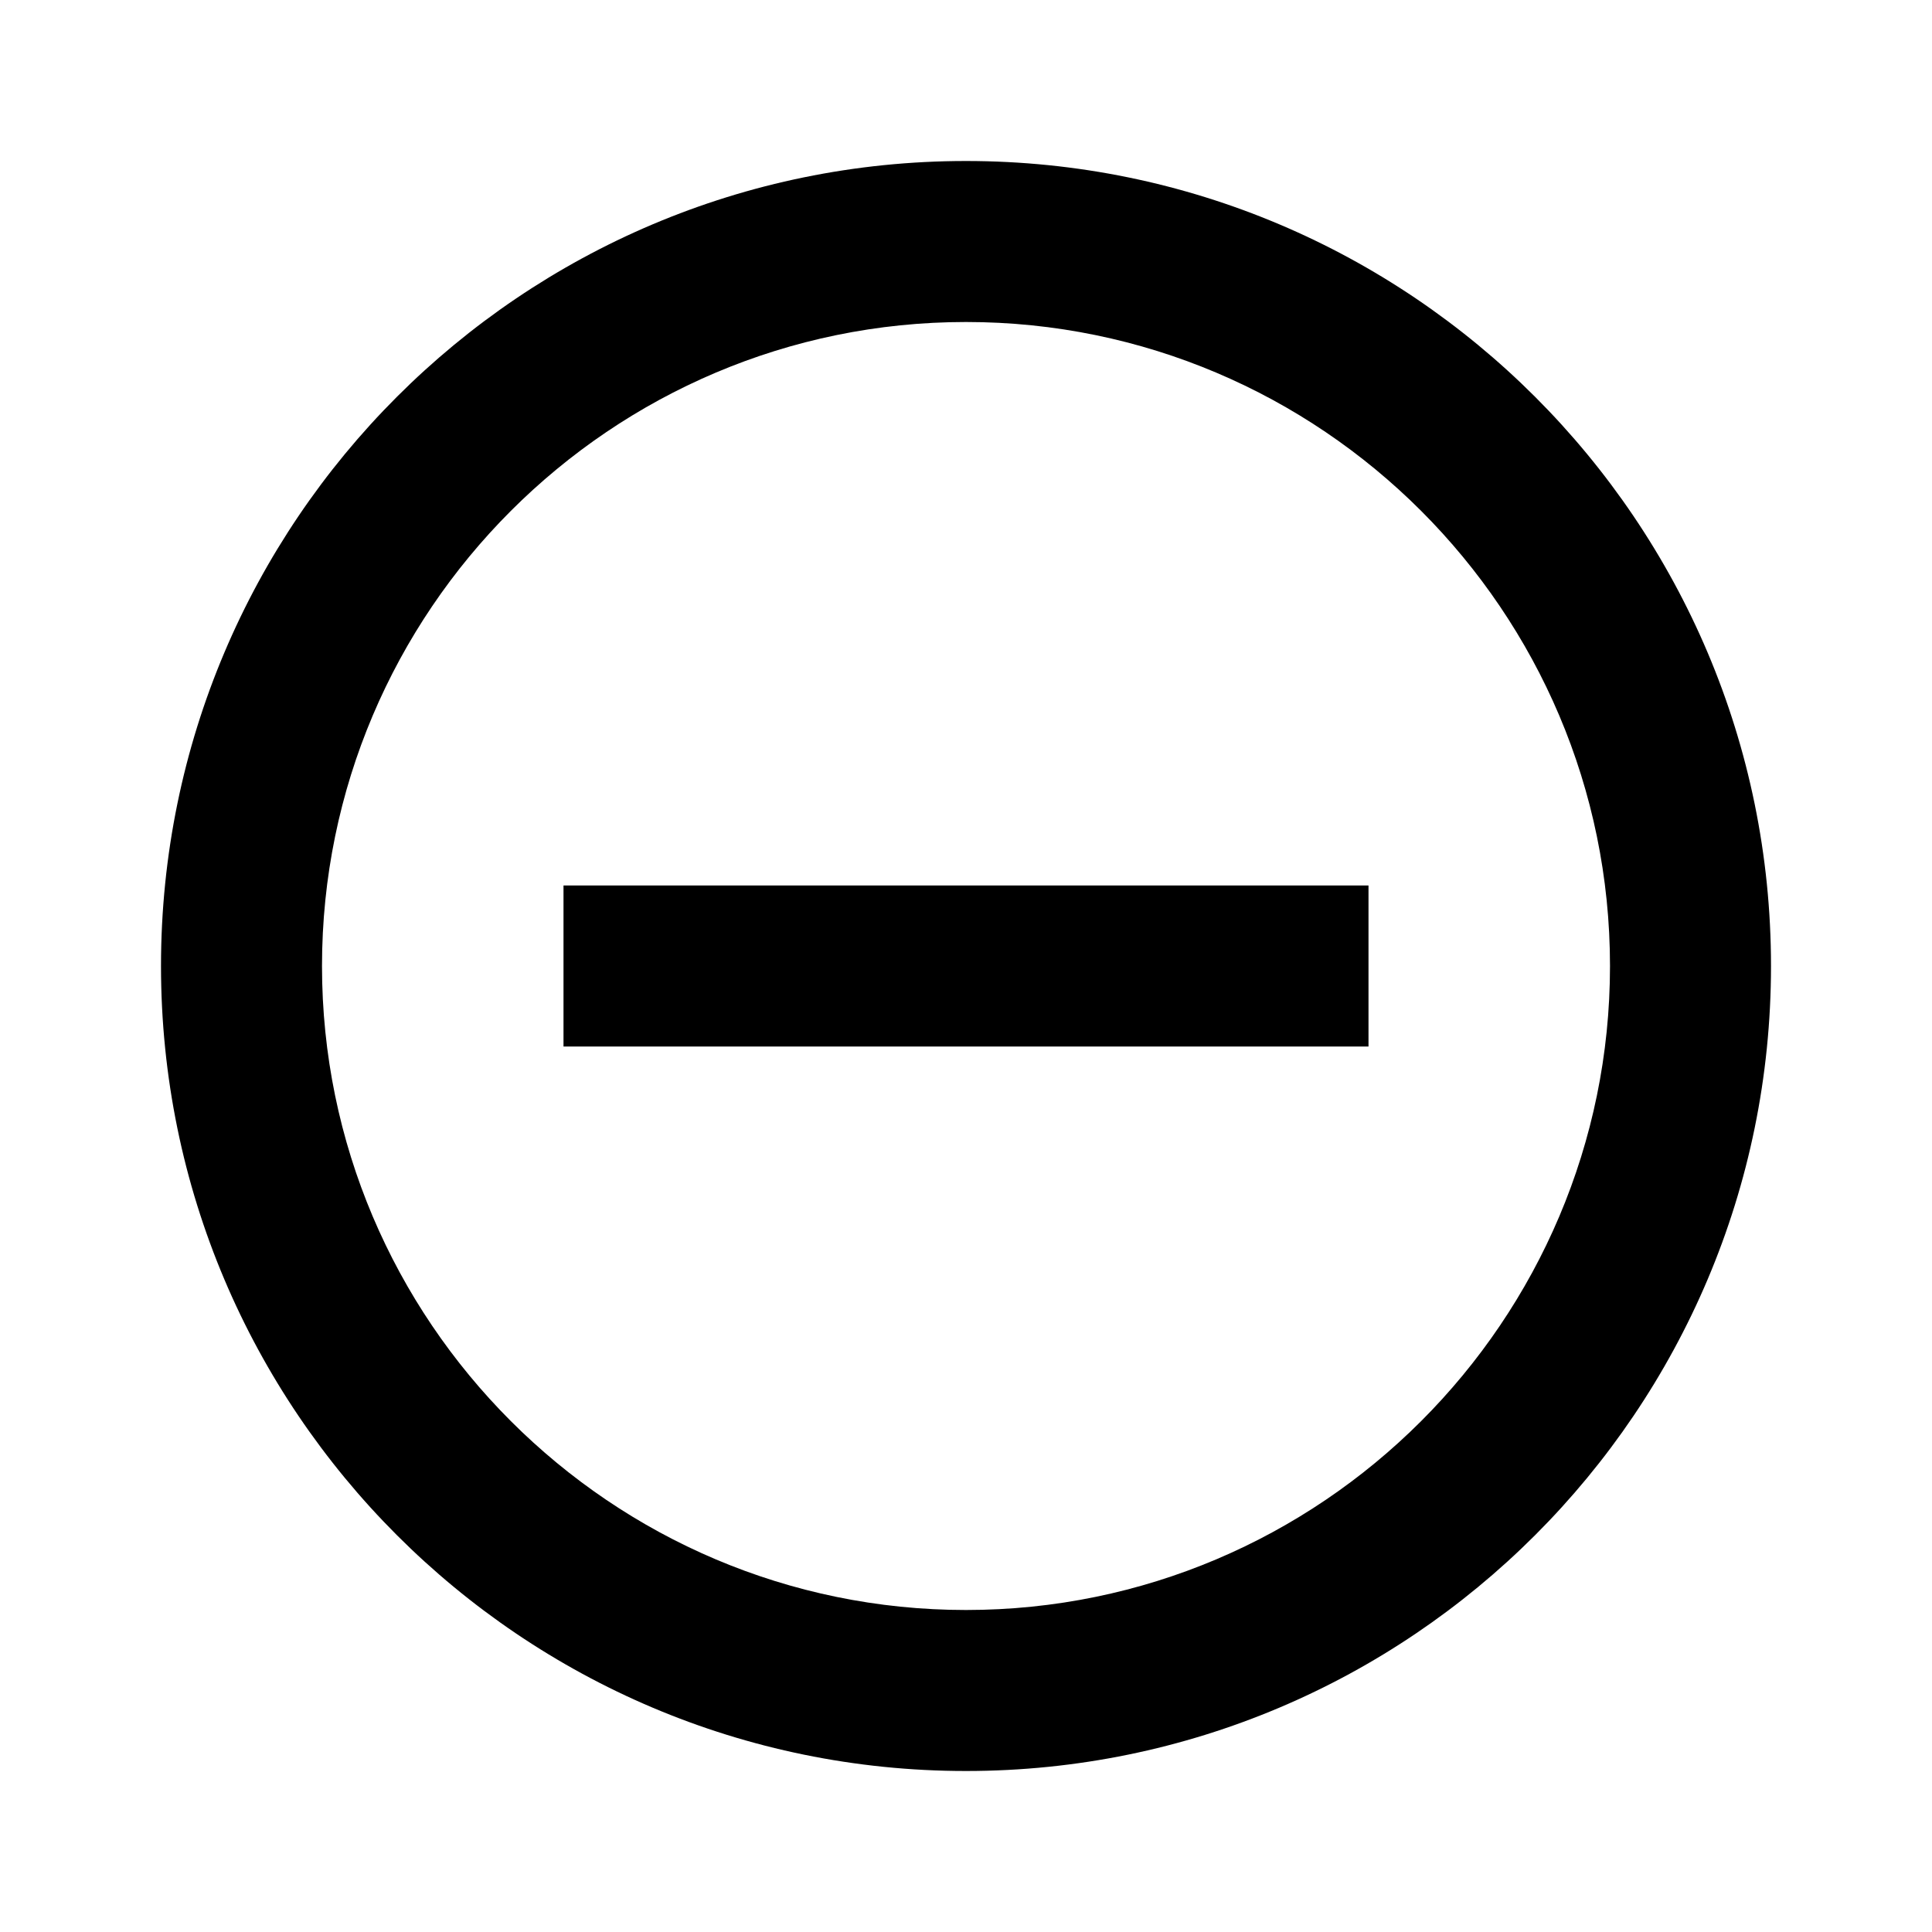
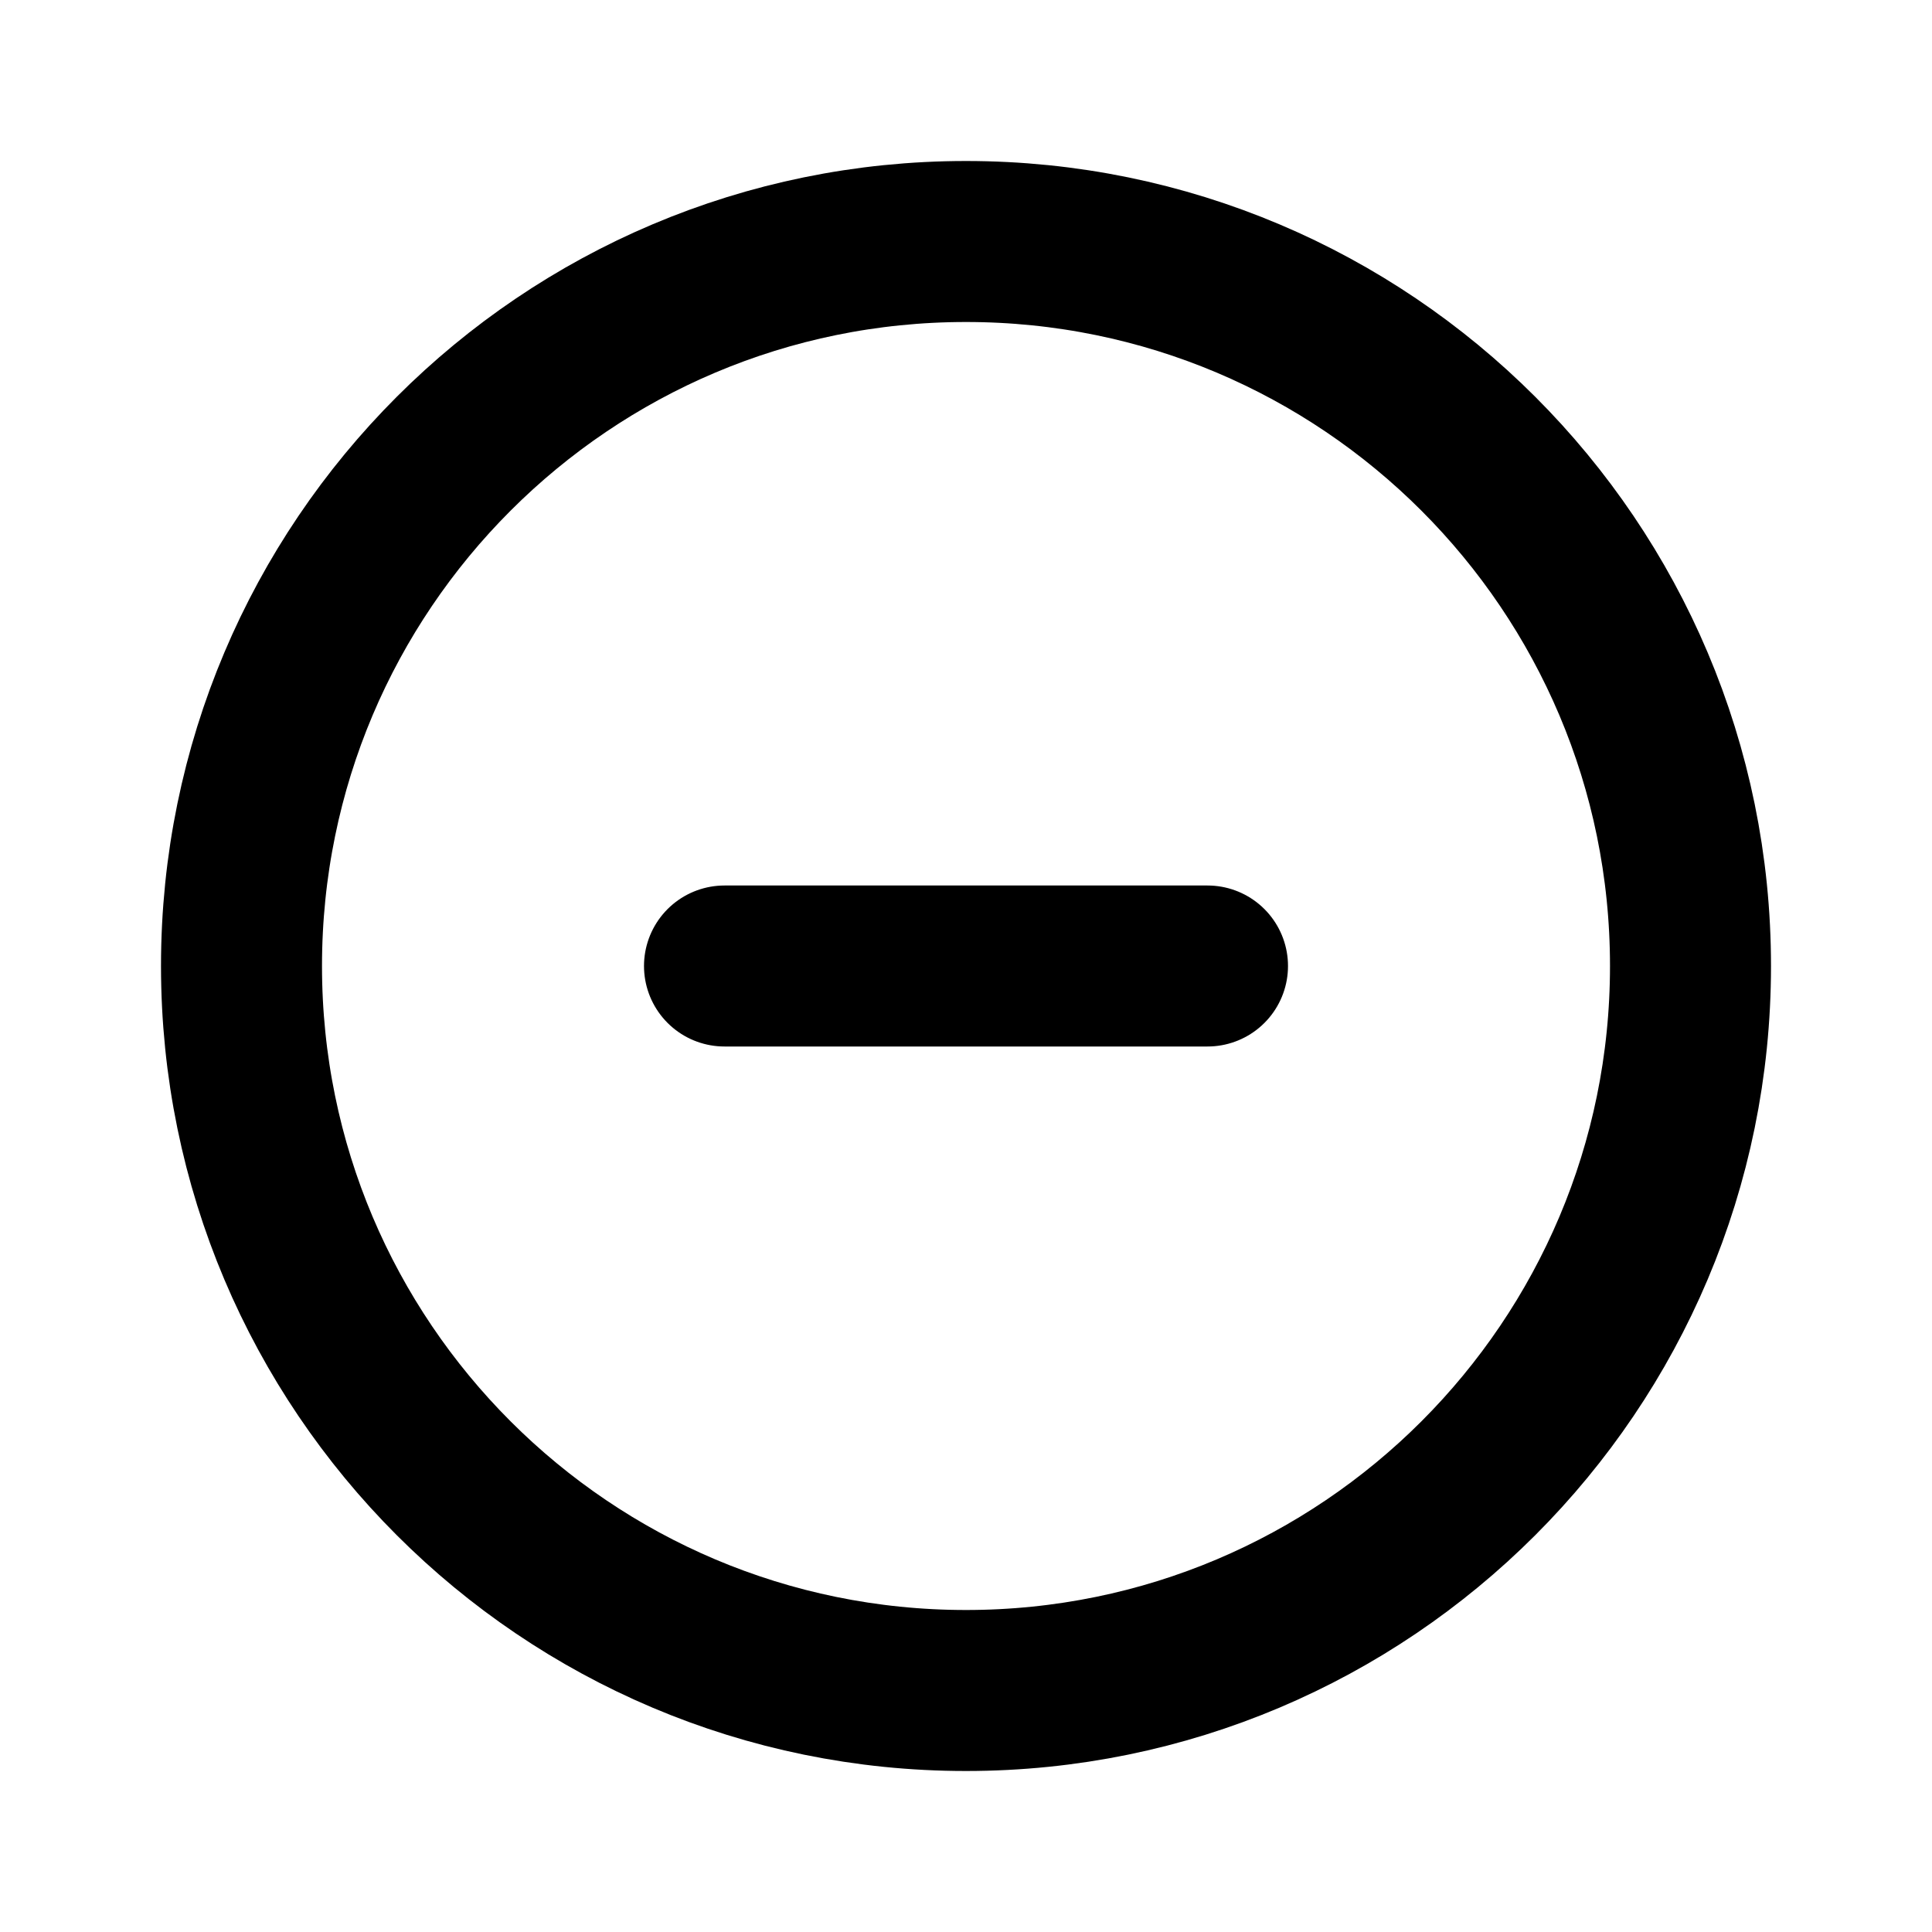
- <svg xmlns="http://www.w3.org/2000/svg" width="24" height="24" viewBox="0 0 24 24">
-   <path d="M0 0h24v24H0z" fill="none" />
-   <path d="M7 11v2h10v-2H7zm5-9C6.48 2 2 6.48 2 12s4.48 10 10 10 10-4.48 10-10S17.52 2 12 2zm0 18c-4.41 0-8-3.59-8-8s3.59-8 8-8 8 3.59 8 8-3.59 8-8 8z" />
+ <svg xmlns="http://www.w3.org/2000/svg" width="24" height="24" fill="none" viewBox="0 0 24 24" stroke="currentColor" stroke-width="2">
+   <path stroke-linecap="round" stroke-linejoin="round" d="M15 12H9m12 0a9 9 0 11-18 0 9 9 0 0118 0z" />
</svg>
